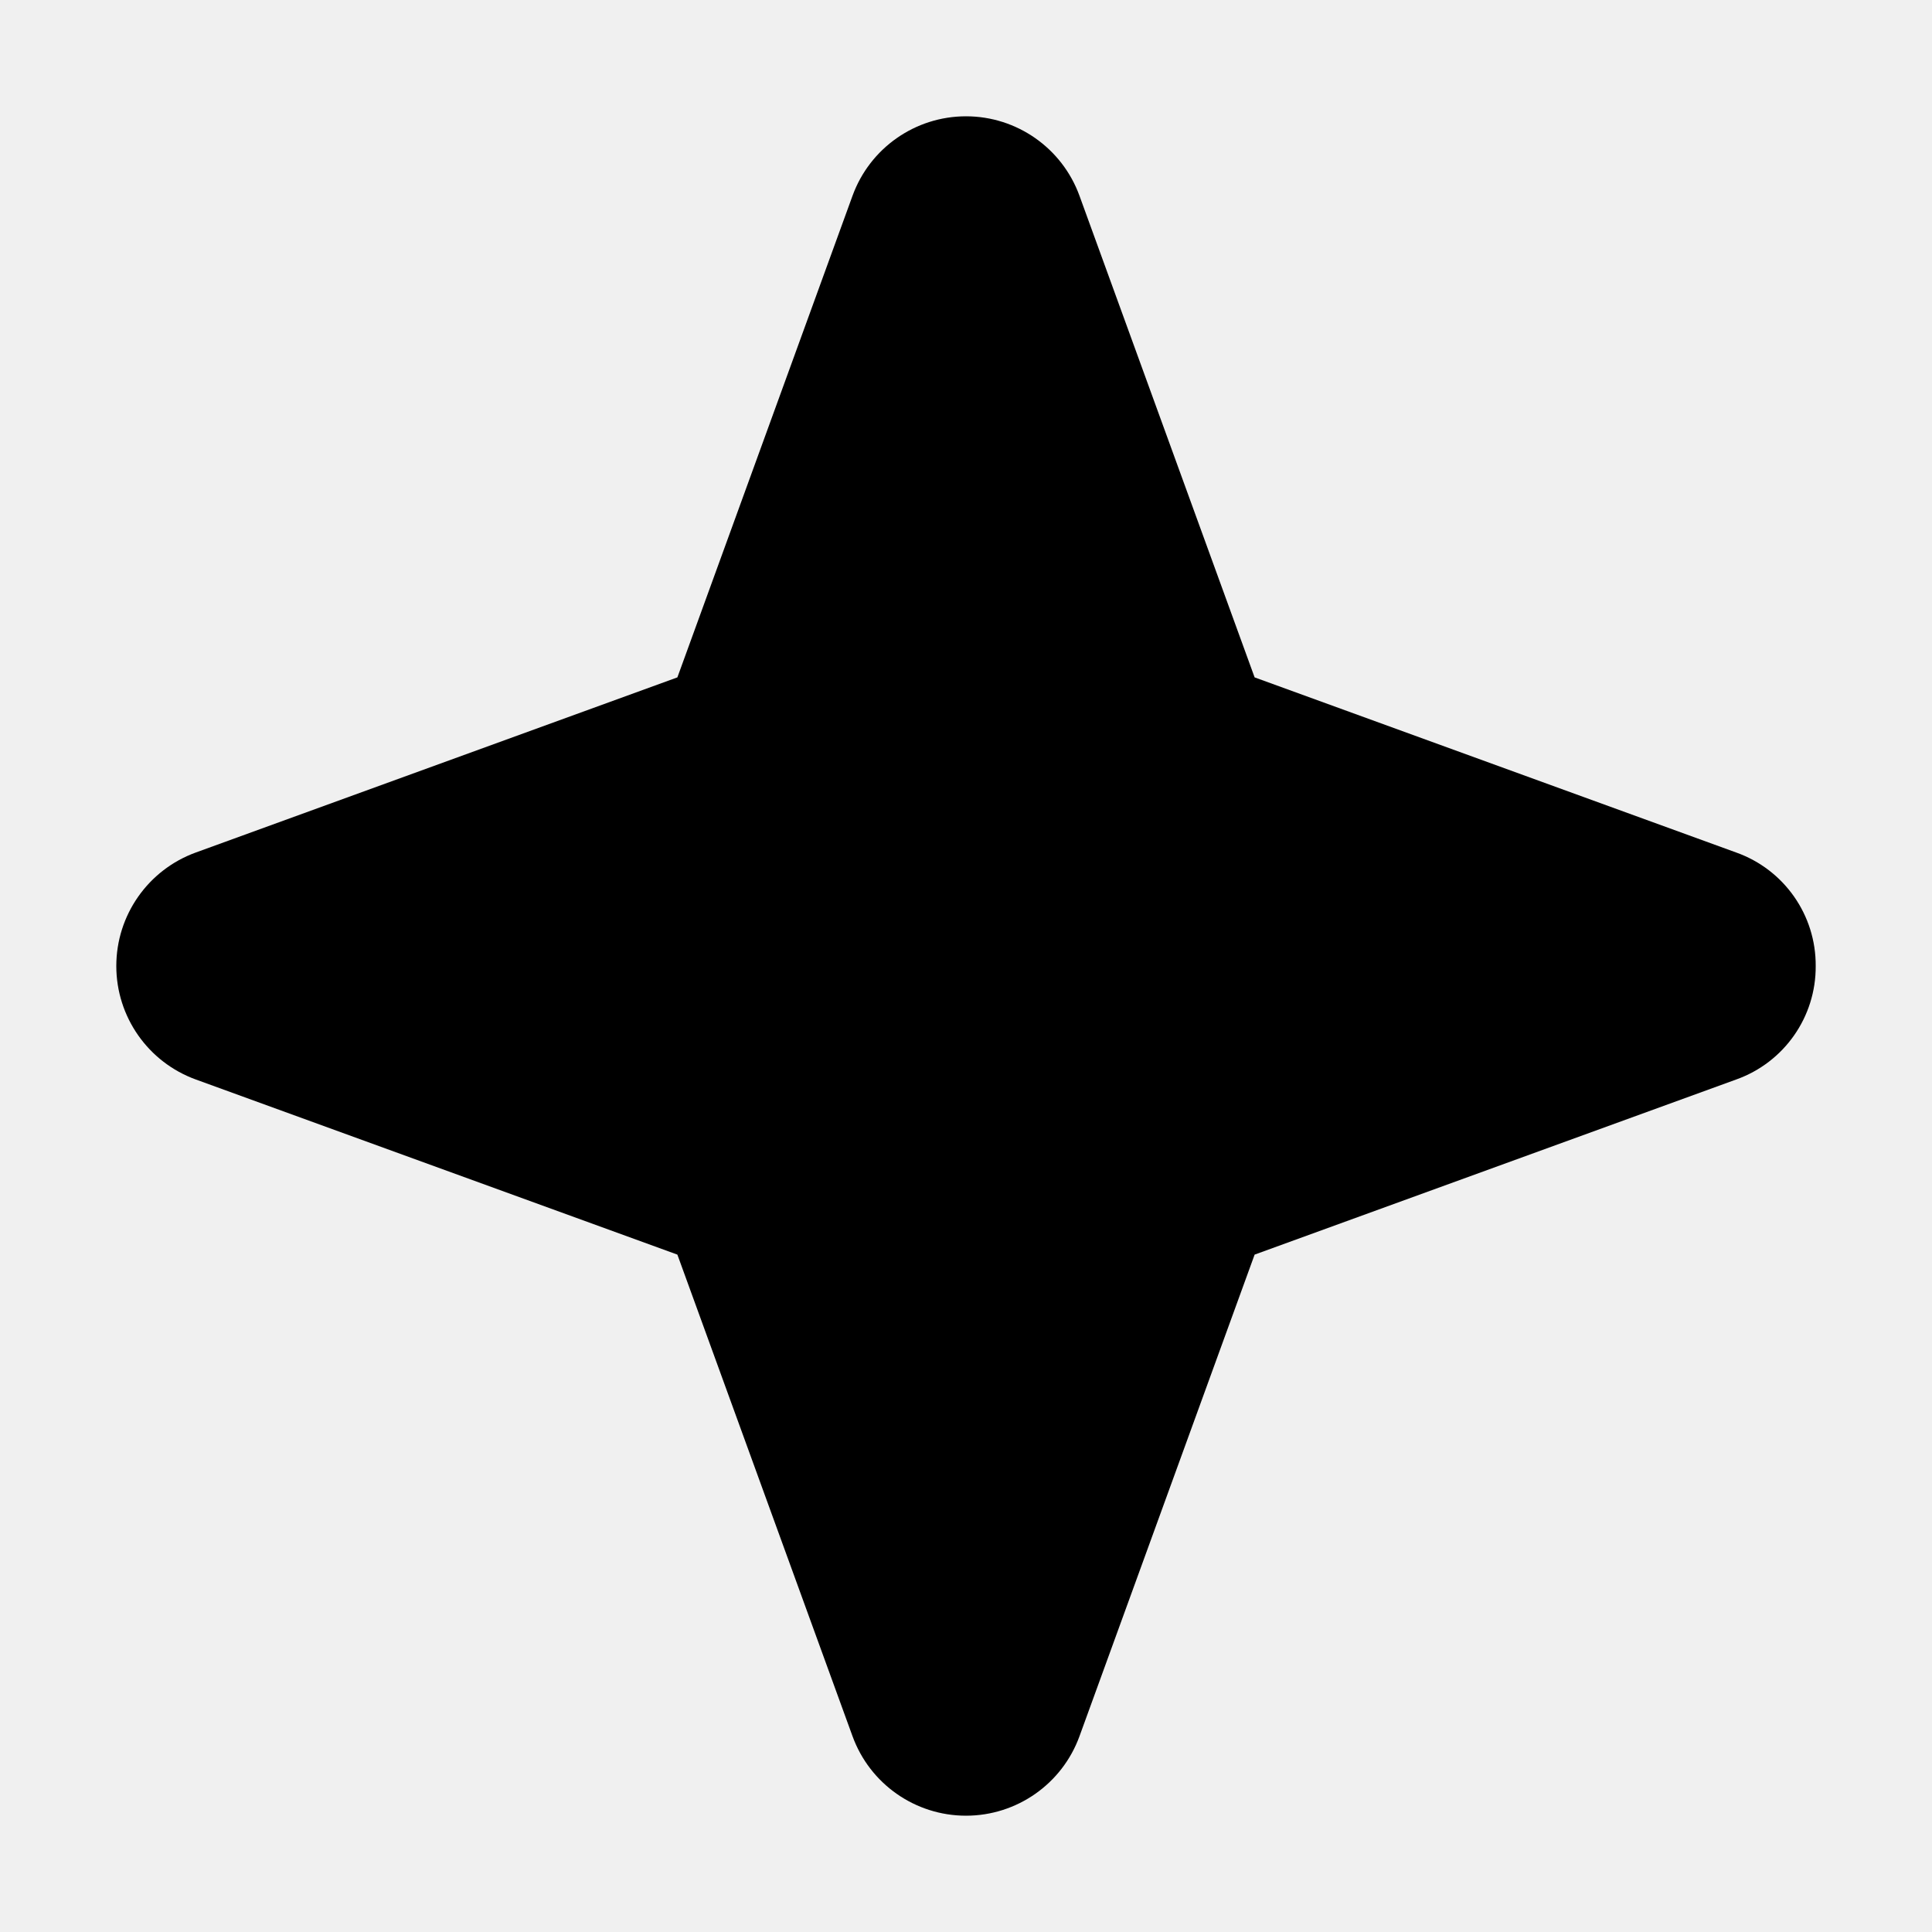
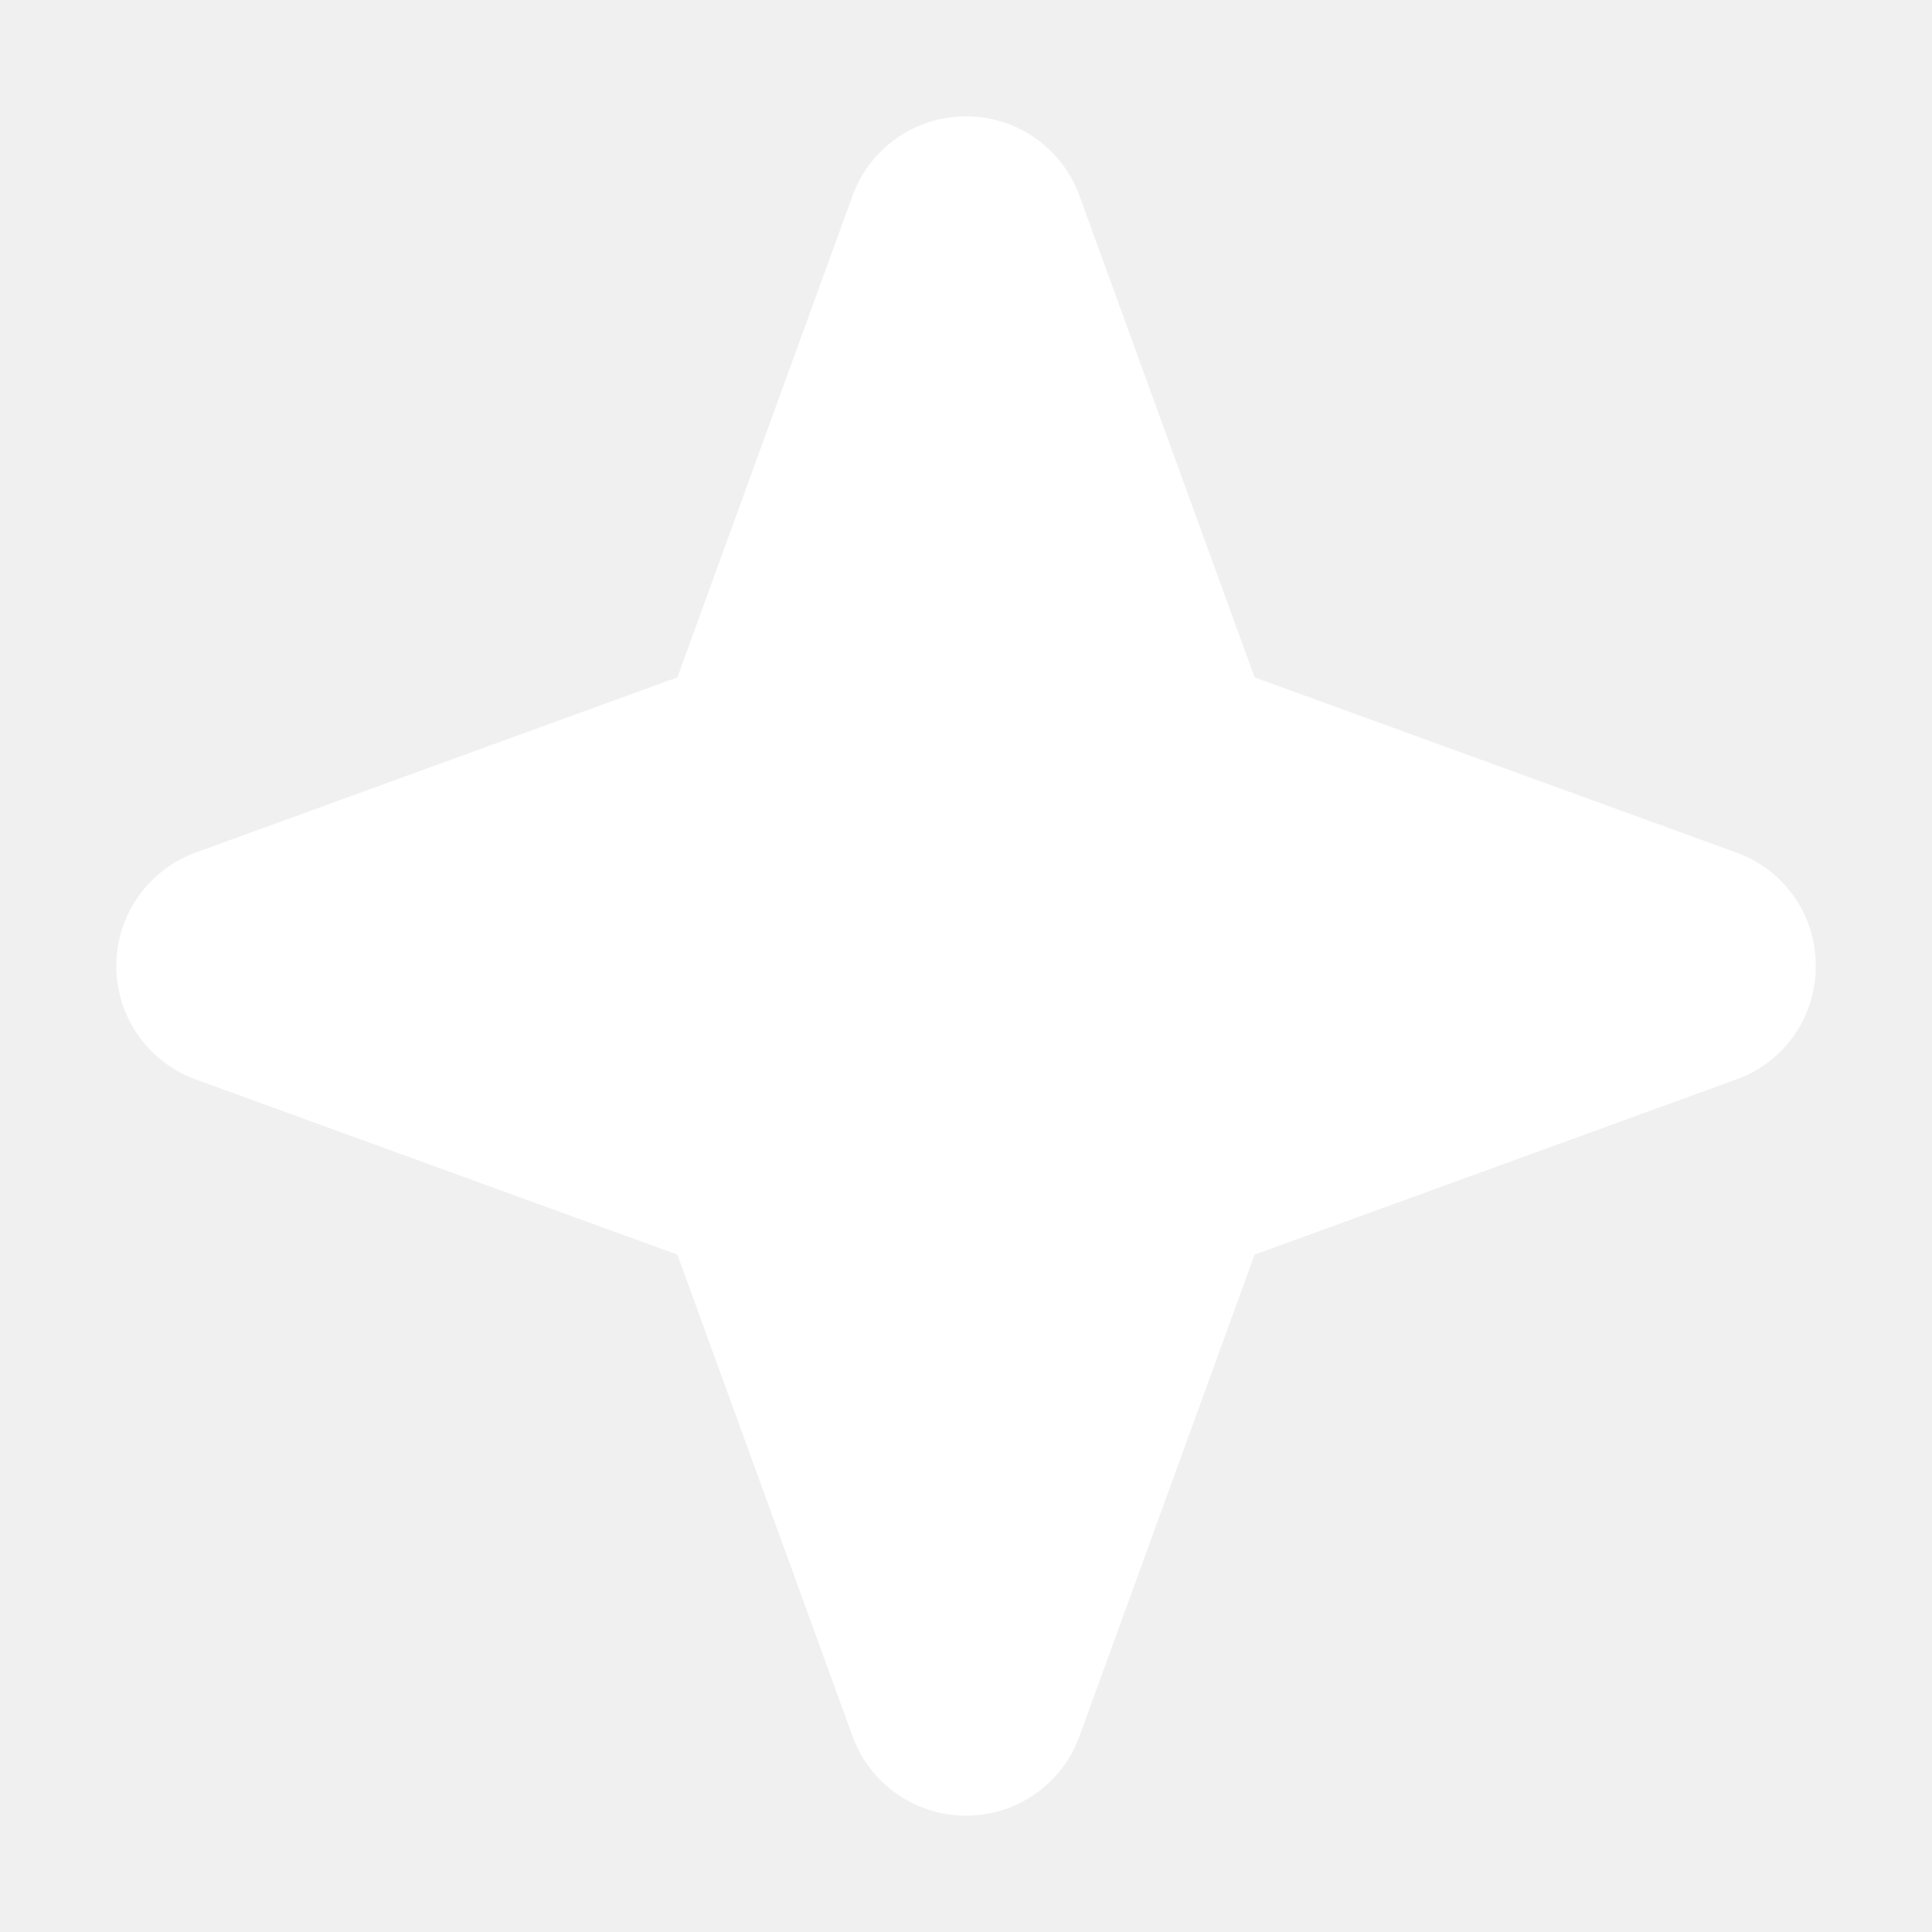
- <svg xmlns="http://www.w3.org/2000/svg" fill="#000000" width="800px" height="800px" viewBox="0 0 256 256" id="Flat">
+ <svg xmlns="http://www.w3.org/2000/svg" fill="#ffffff" width="800px" height="800px" viewBox="0 0 256 256" id="Flat">
  <path d="M240.59,128a15.848,15.848,0,0,1-10.531,15.037l-63.815,23.206-23.206,63.815a16.001,16.001,0,0,1-30.074,0L89.757,166.243l-63.815-23.206a16.001,16.001,0,0,1,0-30.074L89.757,89.757l23.206-63.815a16.001,16.001,0,0,1,30.074,0l23.206,63.815,63.815,23.206A15.848,15.848,0,0,1,240.59,128Z" />
</svg>
